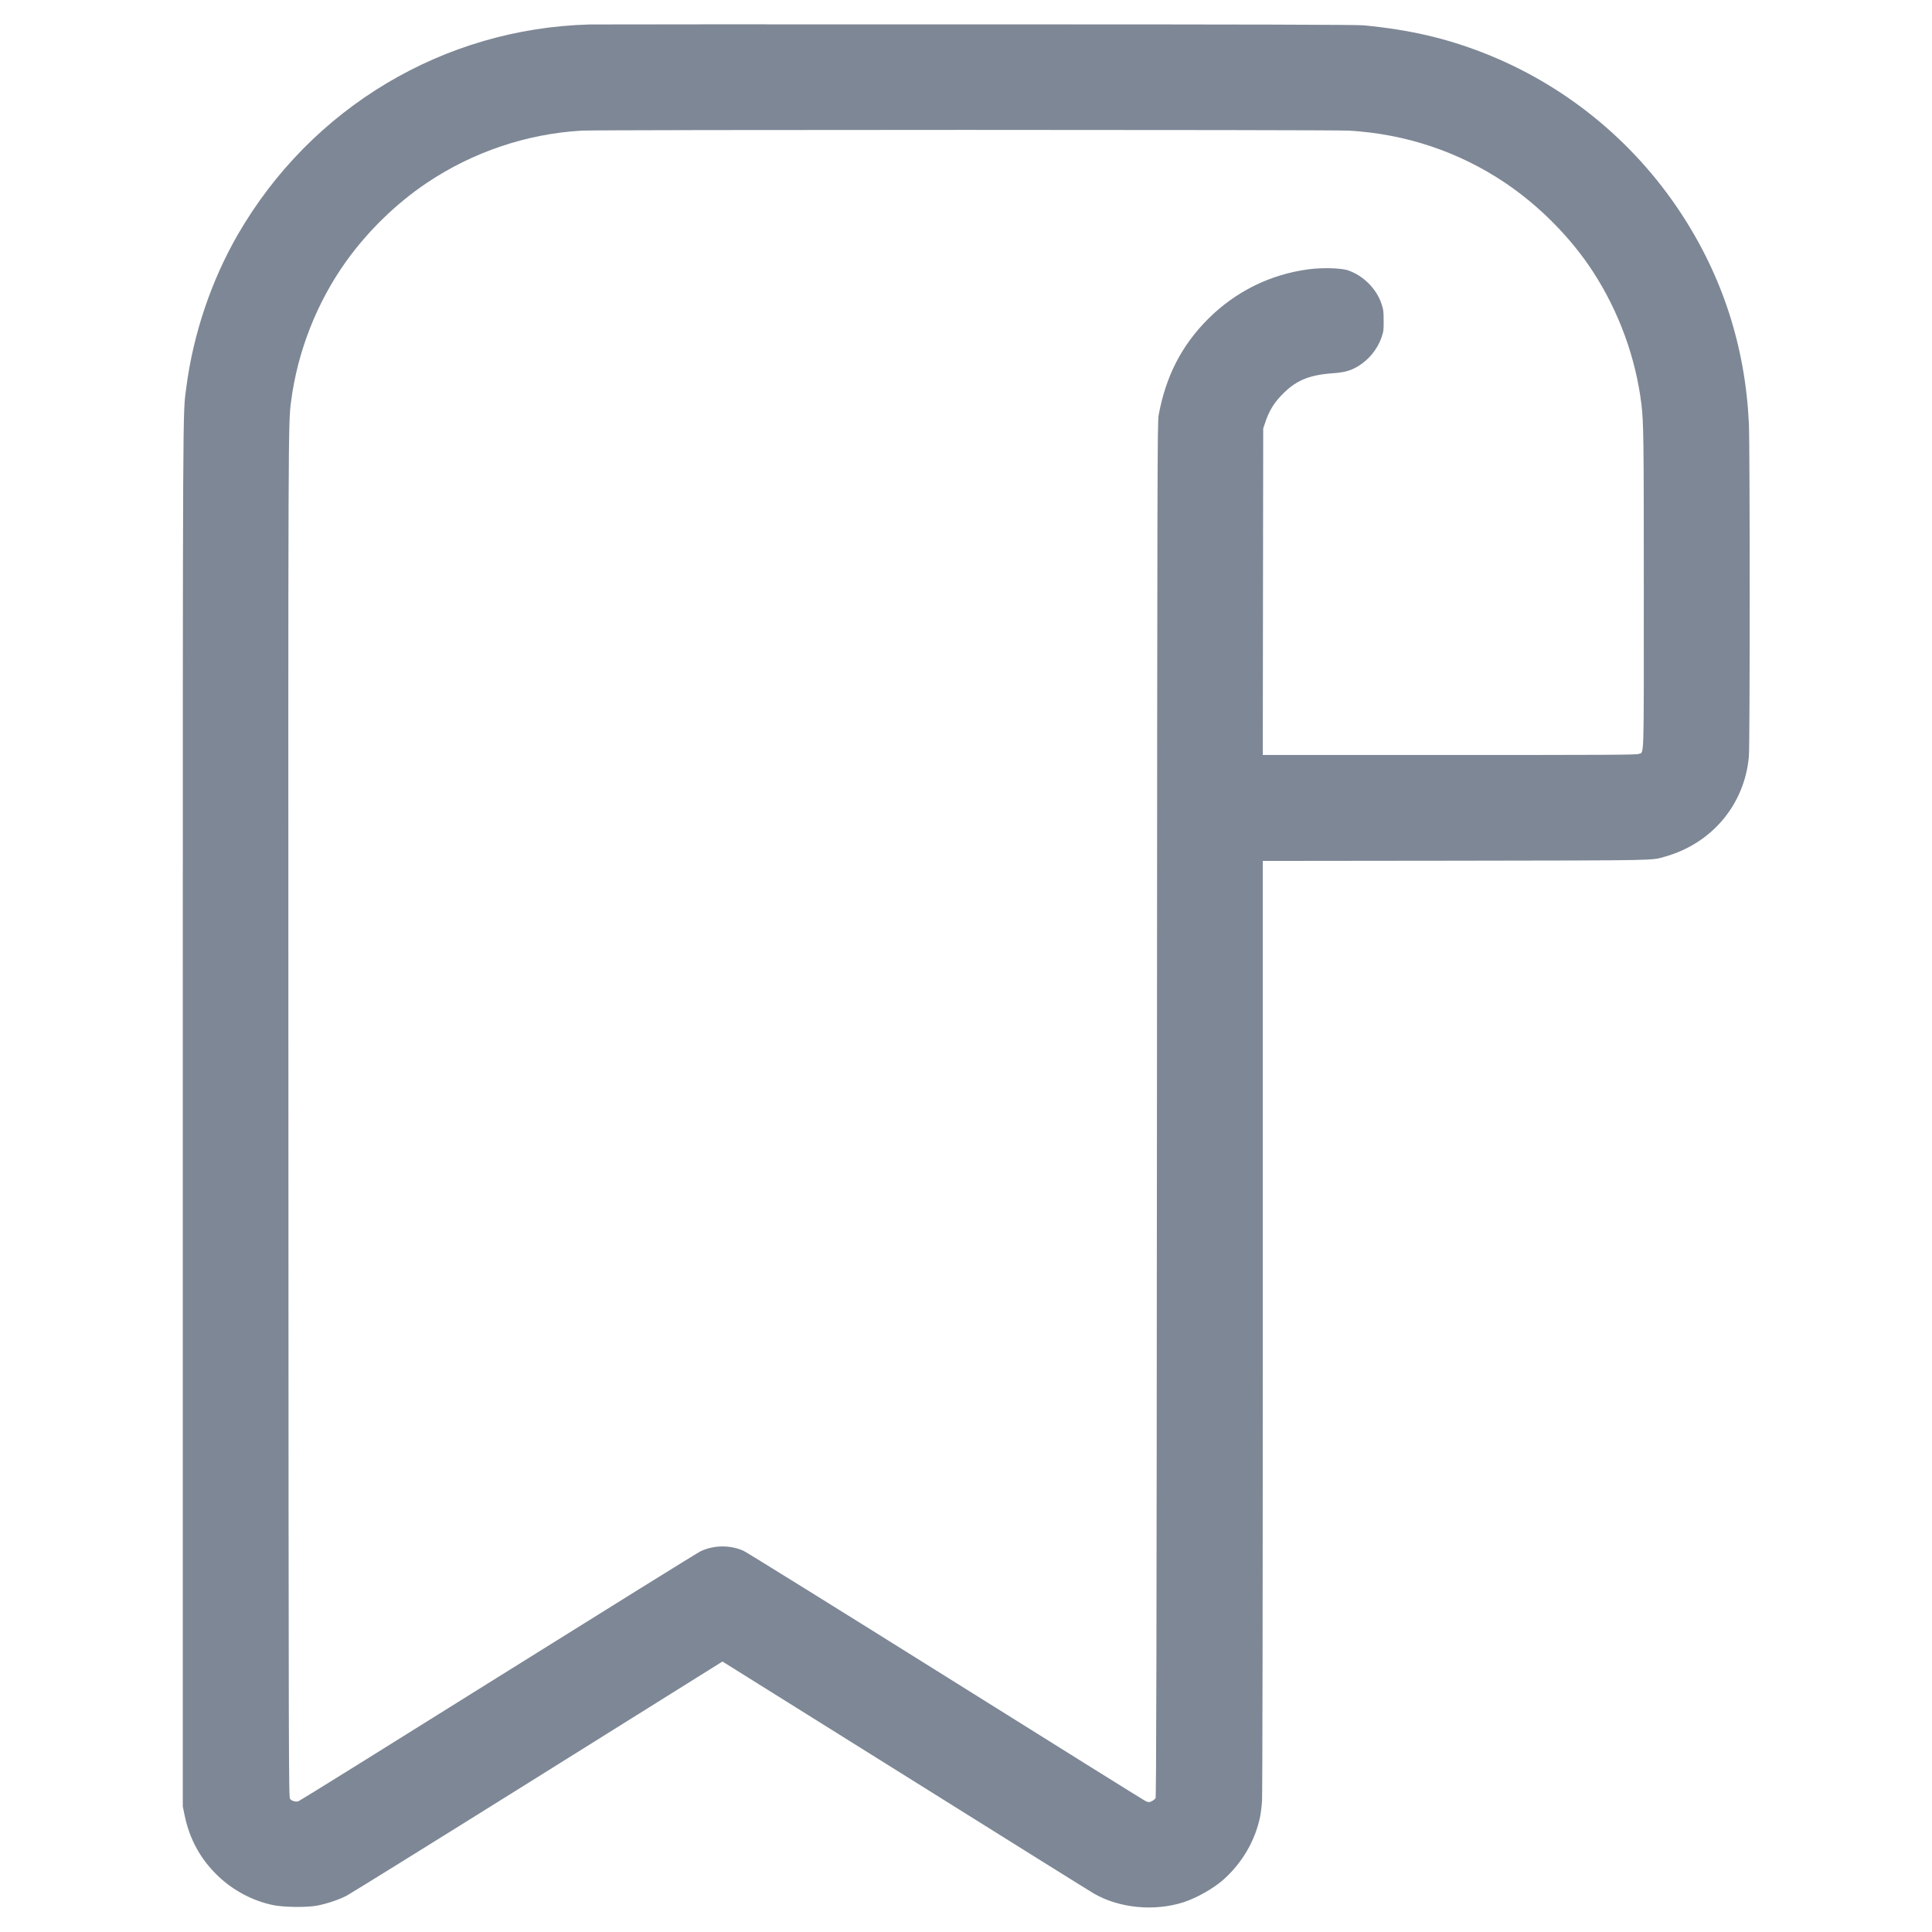
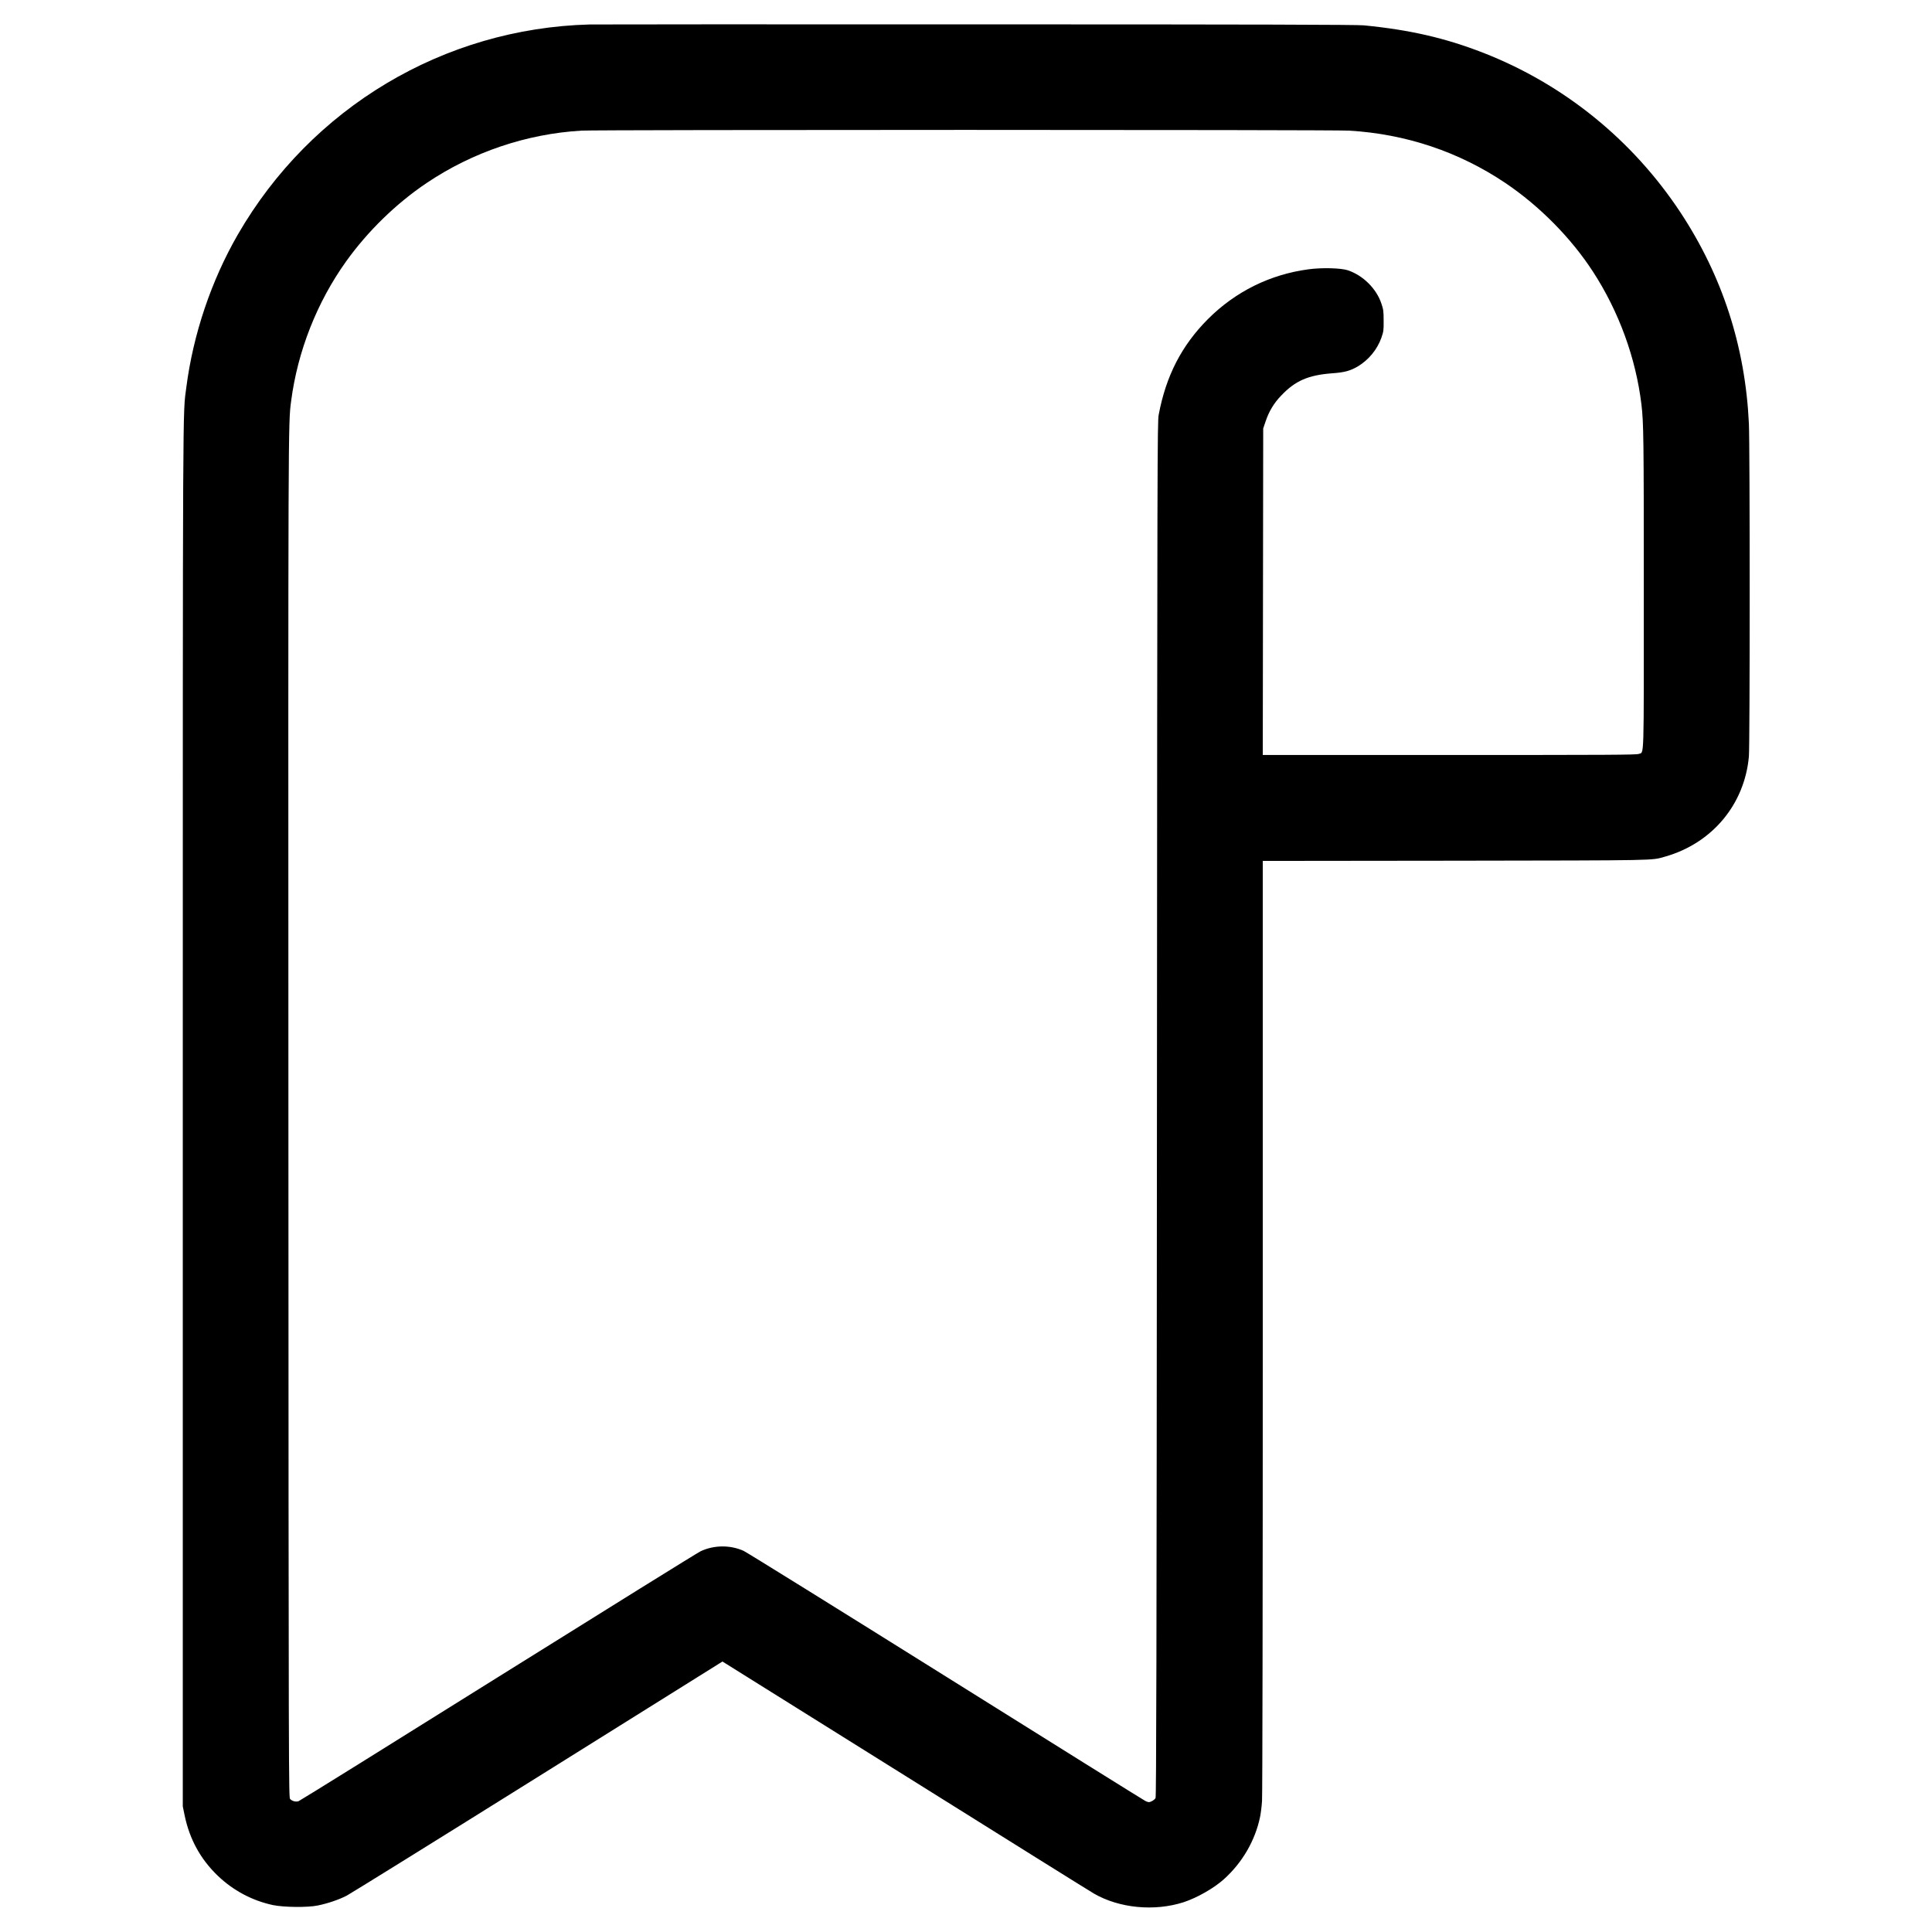
<svg xmlns="http://www.w3.org/2000/svg" width="18" height="18" viewBox="0 0 18 18" fill="none">
-   <path fill-rule="evenodd" clip-rule="evenodd" d="M5.494 0.228C4.135 0.264 2.9 1.001 2.216 2.185C1.968 2.615 1.8 3.114 1.736 3.608C1.702 3.869 1.703 3.544 1.703 10.382V16.83L1.72 16.913C1.766 17.135 1.868 17.321 2.028 17.475C2.172 17.613 2.348 17.707 2.542 17.749C2.643 17.77 2.864 17.773 2.961 17.753C3.053 17.734 3.155 17.7 3.229 17.662C3.265 17.643 4.068 17.145 5.013 16.554L6.731 15.48L8.433 16.544C9.369 17.13 10.16 17.624 10.192 17.642C10.429 17.779 10.757 17.81 11.029 17.722C11.153 17.681 11.31 17.592 11.403 17.508C11.574 17.354 11.694 17.149 11.74 16.927C11.746 16.897 11.755 16.831 11.758 16.779C11.762 16.725 11.765 14.885 11.765 12.353L11.765 8.021L13.556 8.019C15.488 8.016 15.381 8.018 15.513 7.981C15.951 7.857 16.254 7.495 16.294 7.048C16.304 6.937 16.304 4.155 16.294 3.945C16.26 3.228 16.047 2.572 15.657 1.98C15.21 1.303 14.569 0.784 13.817 0.491C13.464 0.354 13.136 0.278 12.705 0.236C12.64 0.23 11.743 0.227 9.094 0.227C7.156 0.226 5.536 0.227 5.494 0.228ZM5.418 1.217C4.906 1.247 4.403 1.417 3.975 1.705C3.692 1.895 3.426 2.154 3.225 2.435C2.953 2.815 2.772 3.274 2.712 3.74C2.685 3.945 2.685 3.905 2.687 10.398C2.689 16.644 2.69 16.746 2.703 16.761C2.722 16.781 2.756 16.79 2.782 16.781C2.794 16.777 3.63 16.257 4.64 15.625C5.65 14.994 6.499 14.466 6.527 14.453C6.651 14.394 6.804 14.393 6.928 14.449C6.953 14.46 7.8 14.986 8.81 15.618C9.819 16.25 10.656 16.772 10.669 16.778C10.681 16.785 10.697 16.79 10.703 16.79C10.722 16.79 10.756 16.77 10.766 16.752C10.773 16.739 10.776 15.517 10.779 10.335C10.782 4.242 10.783 3.931 10.795 3.866C10.863 3.502 11.009 3.219 11.254 2.973C11.51 2.717 11.832 2.557 12.191 2.509C12.318 2.492 12.491 2.497 12.557 2.518C12.7 2.566 12.825 2.69 12.871 2.831C12.889 2.884 12.891 2.902 12.891 2.988C12.892 3.078 12.89 3.089 12.87 3.147C12.831 3.257 12.751 3.353 12.652 3.413C12.58 3.455 12.527 3.47 12.41 3.478C12.189 3.495 12.068 3.547 11.937 3.685C11.87 3.754 11.823 3.832 11.792 3.924L11.769 3.992L11.767 5.513L11.765 7.034H13.504C14.991 7.034 15.247 7.033 15.268 7.024C15.319 7.003 15.315 7.131 15.315 5.495C15.315 4.07 15.313 3.941 15.293 3.769C15.241 3.337 15.084 2.905 14.842 2.532C14.637 2.216 14.342 1.918 14.024 1.704C13.592 1.414 13.098 1.248 12.568 1.217C12.423 1.208 5.564 1.208 5.418 1.217Z" fill="#7E8795" />
+   <path fill-rule="evenodd" clip-rule="evenodd" d="M5.494 0.228C4.135 0.264 2.9 1.001 2.216 2.185C1.968 2.615 1.8 3.114 1.736 3.608C1.702 3.869 1.703 3.544 1.703 10.382V16.83L1.72 16.913C1.766 17.135 1.868 17.321 2.028 17.475C2.172 17.613 2.348 17.707 2.542 17.749C2.643 17.77 2.864 17.773 2.961 17.753C3.053 17.734 3.155 17.7 3.229 17.662C3.265 17.643 4.068 17.145 5.013 16.554L6.731 15.48L8.433 16.544C9.369 17.13 10.16 17.624 10.192 17.642C10.429 17.779 10.757 17.81 11.029 17.722C11.153 17.681 11.31 17.592 11.403 17.508C11.574 17.354 11.694 17.149 11.74 16.927C11.746 16.897 11.755 16.831 11.758 16.779C11.762 16.725 11.765 14.885 11.765 12.353L11.765 8.021L13.556 8.019C15.488 8.016 15.381 8.018 15.513 7.981C15.951 7.857 16.254 7.495 16.294 7.048C16.304 6.937 16.304 4.155 16.294 3.945C16.26 3.228 16.047 2.572 15.657 1.98C15.21 1.303 14.569 0.784 13.817 0.491C13.464 0.354 13.136 0.278 12.705 0.236C12.64 0.23 11.743 0.227 9.094 0.227C7.156 0.226 5.536 0.227 5.494 0.228ZM5.418 1.217C4.906 1.247 4.403 1.417 3.975 1.705C3.692 1.895 3.426 2.154 3.225 2.435C2.953 2.815 2.772 3.274 2.712 3.74C2.685 3.945 2.685 3.905 2.687 10.398C2.689 16.644 2.69 16.746 2.703 16.761C2.722 16.781 2.756 16.79 2.782 16.781C2.794 16.777 3.63 16.257 4.64 15.625C5.65 14.994 6.499 14.466 6.527 14.453C6.651 14.394 6.804 14.393 6.928 14.449C6.953 14.46 7.8 14.986 8.81 15.618C9.819 16.25 10.656 16.772 10.669 16.778C10.681 16.785 10.697 16.79 10.703 16.79C10.722 16.79 10.756 16.77 10.766 16.752C10.773 16.739 10.776 15.517 10.779 10.335C10.782 4.242 10.783 3.931 10.795 3.866C10.863 3.502 11.009 3.219 11.254 2.973C11.51 2.717 11.832 2.557 12.191 2.509C12.318 2.492 12.491 2.497 12.557 2.518C12.7 2.566 12.825 2.69 12.871 2.831C12.889 2.884 12.891 2.902 12.891 2.988C12.892 3.078 12.89 3.089 12.87 3.147C12.831 3.257 12.751 3.353 12.652 3.413C12.58 3.455 12.527 3.47 12.41 3.478C12.189 3.495 12.068 3.547 11.937 3.685C11.87 3.754 11.823 3.832 11.792 3.924L11.769 3.992L11.767 5.513L11.765 7.034H13.504C14.991 7.034 15.247 7.033 15.268 7.024C15.319 7.003 15.315 7.131 15.315 5.495C15.315 4.07 15.313 3.941 15.293 3.769C15.241 3.337 15.084 2.905 14.842 2.532C14.637 2.216 14.342 1.918 14.024 1.704C13.592 1.414 13.098 1.248 12.568 1.217C12.423 1.208 5.564 1.208 5.418 1.217Z" fill="currentColor" />
</svg>
